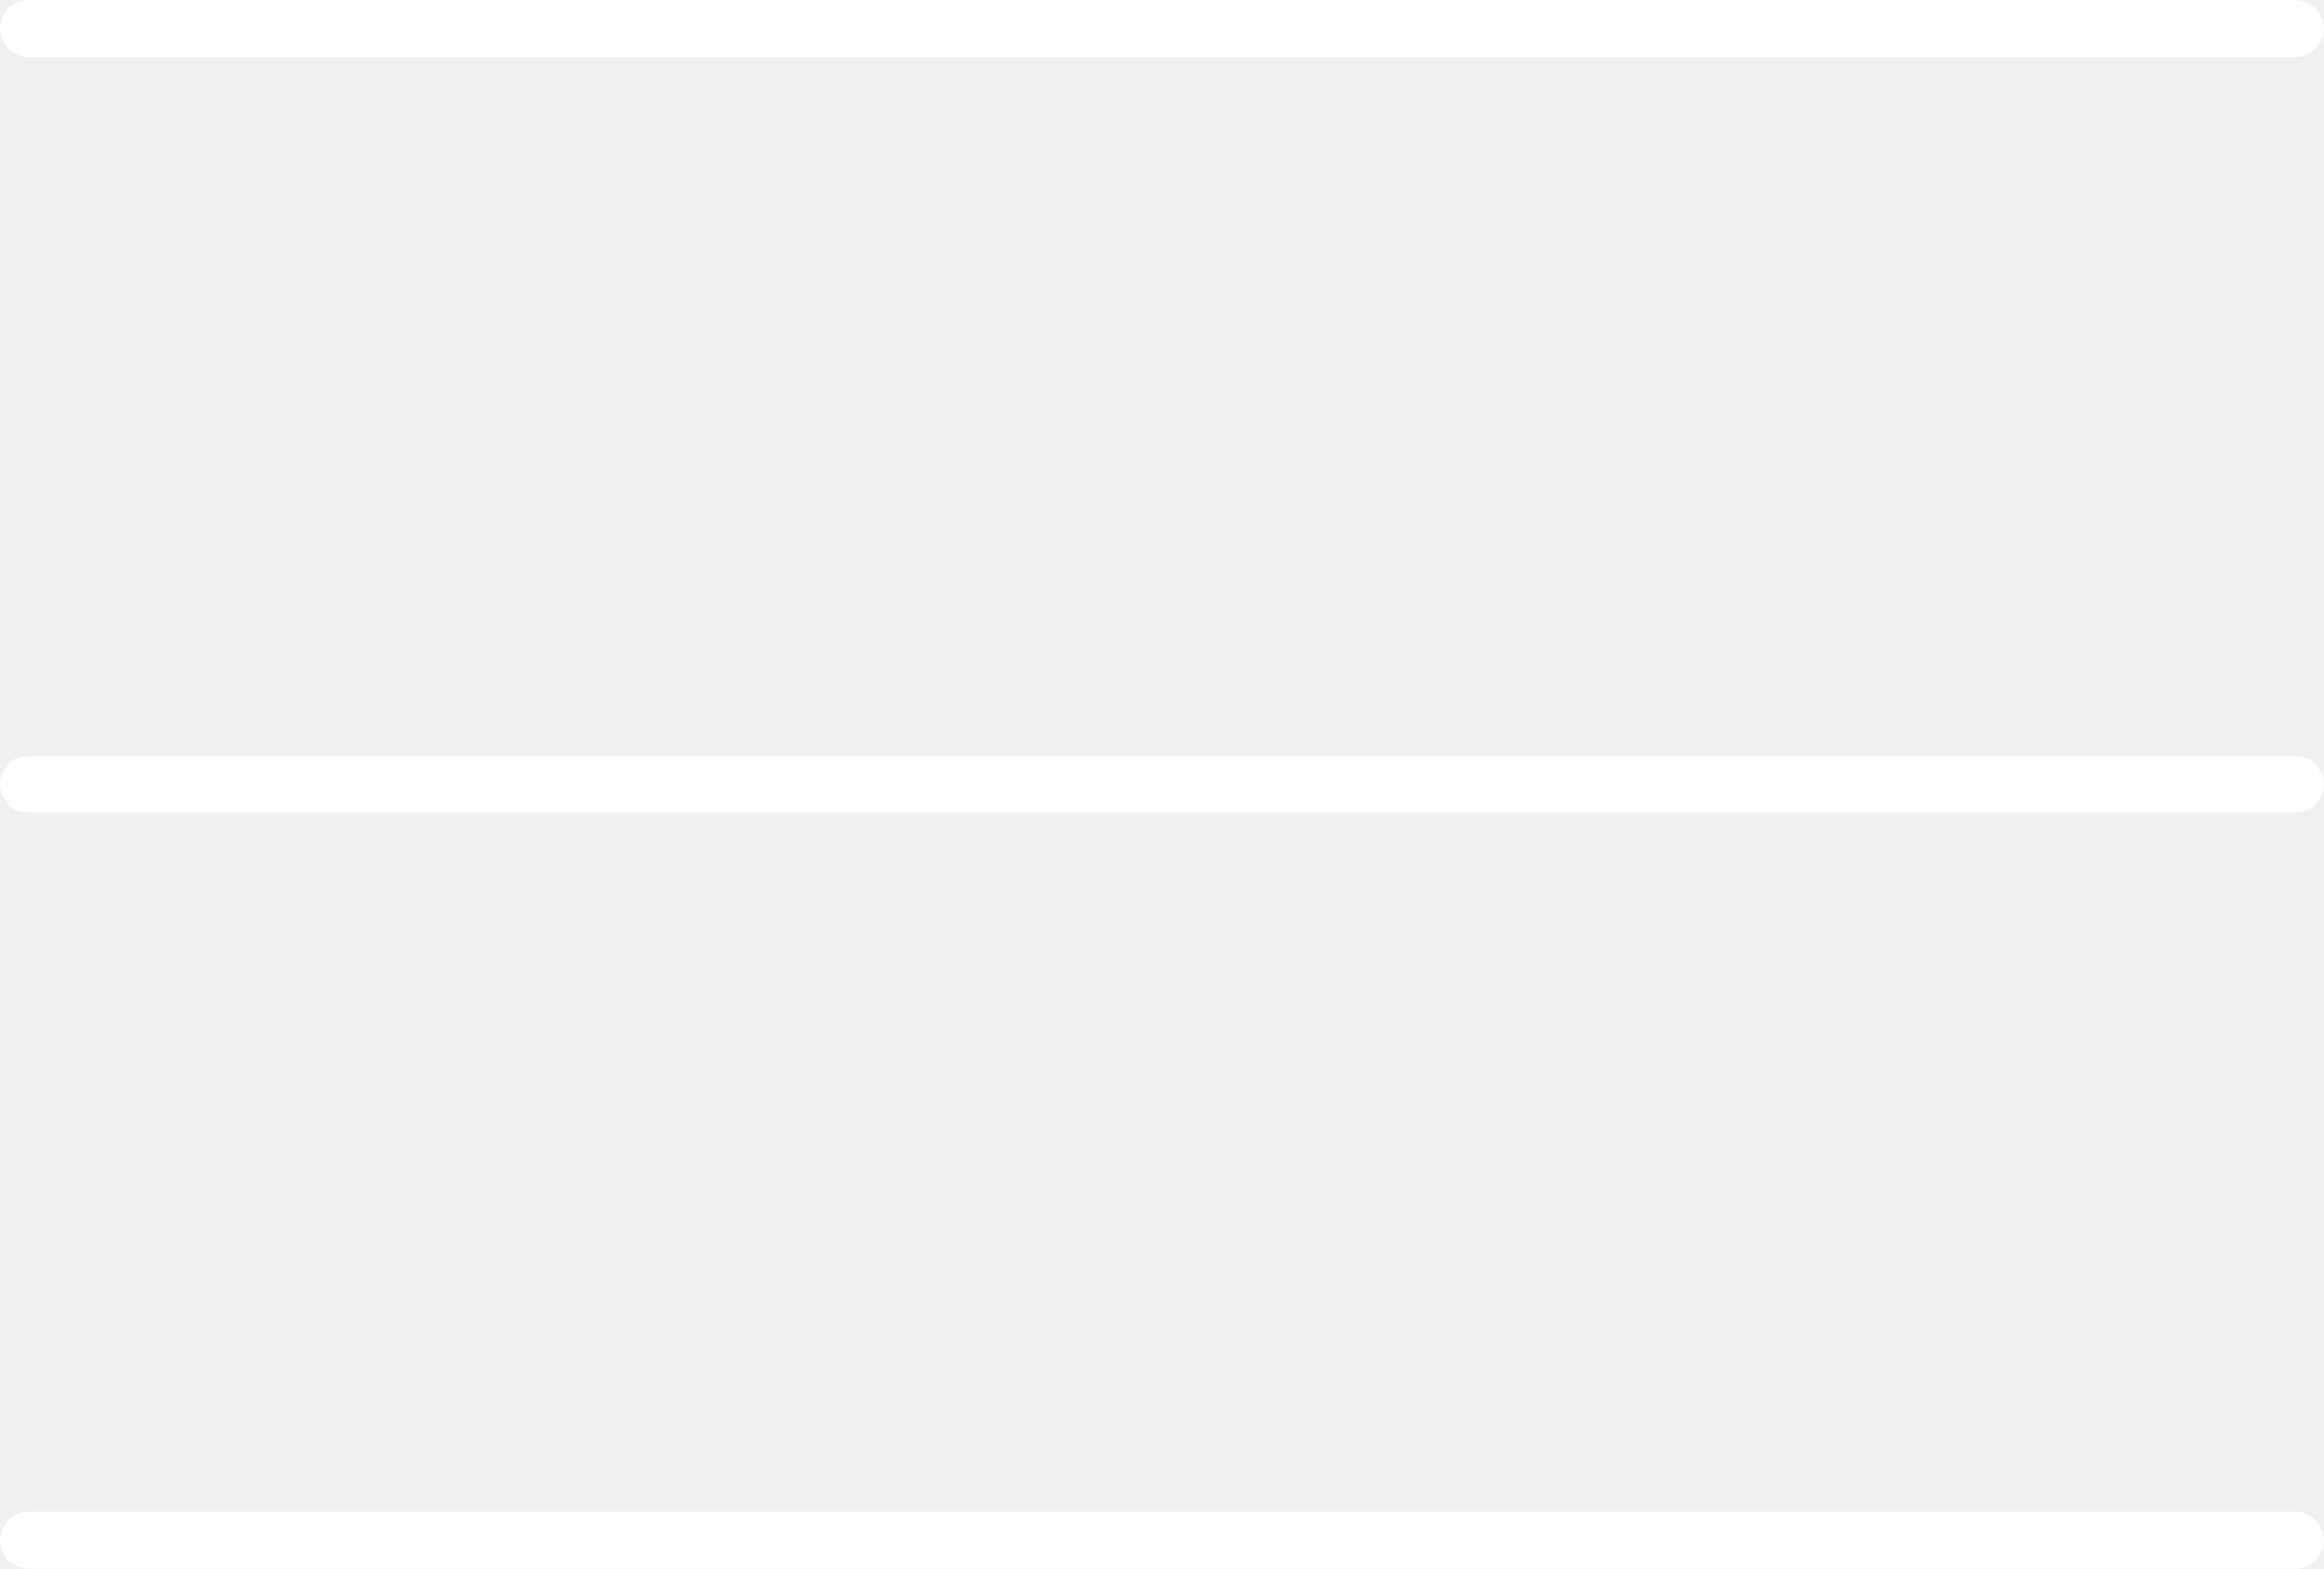
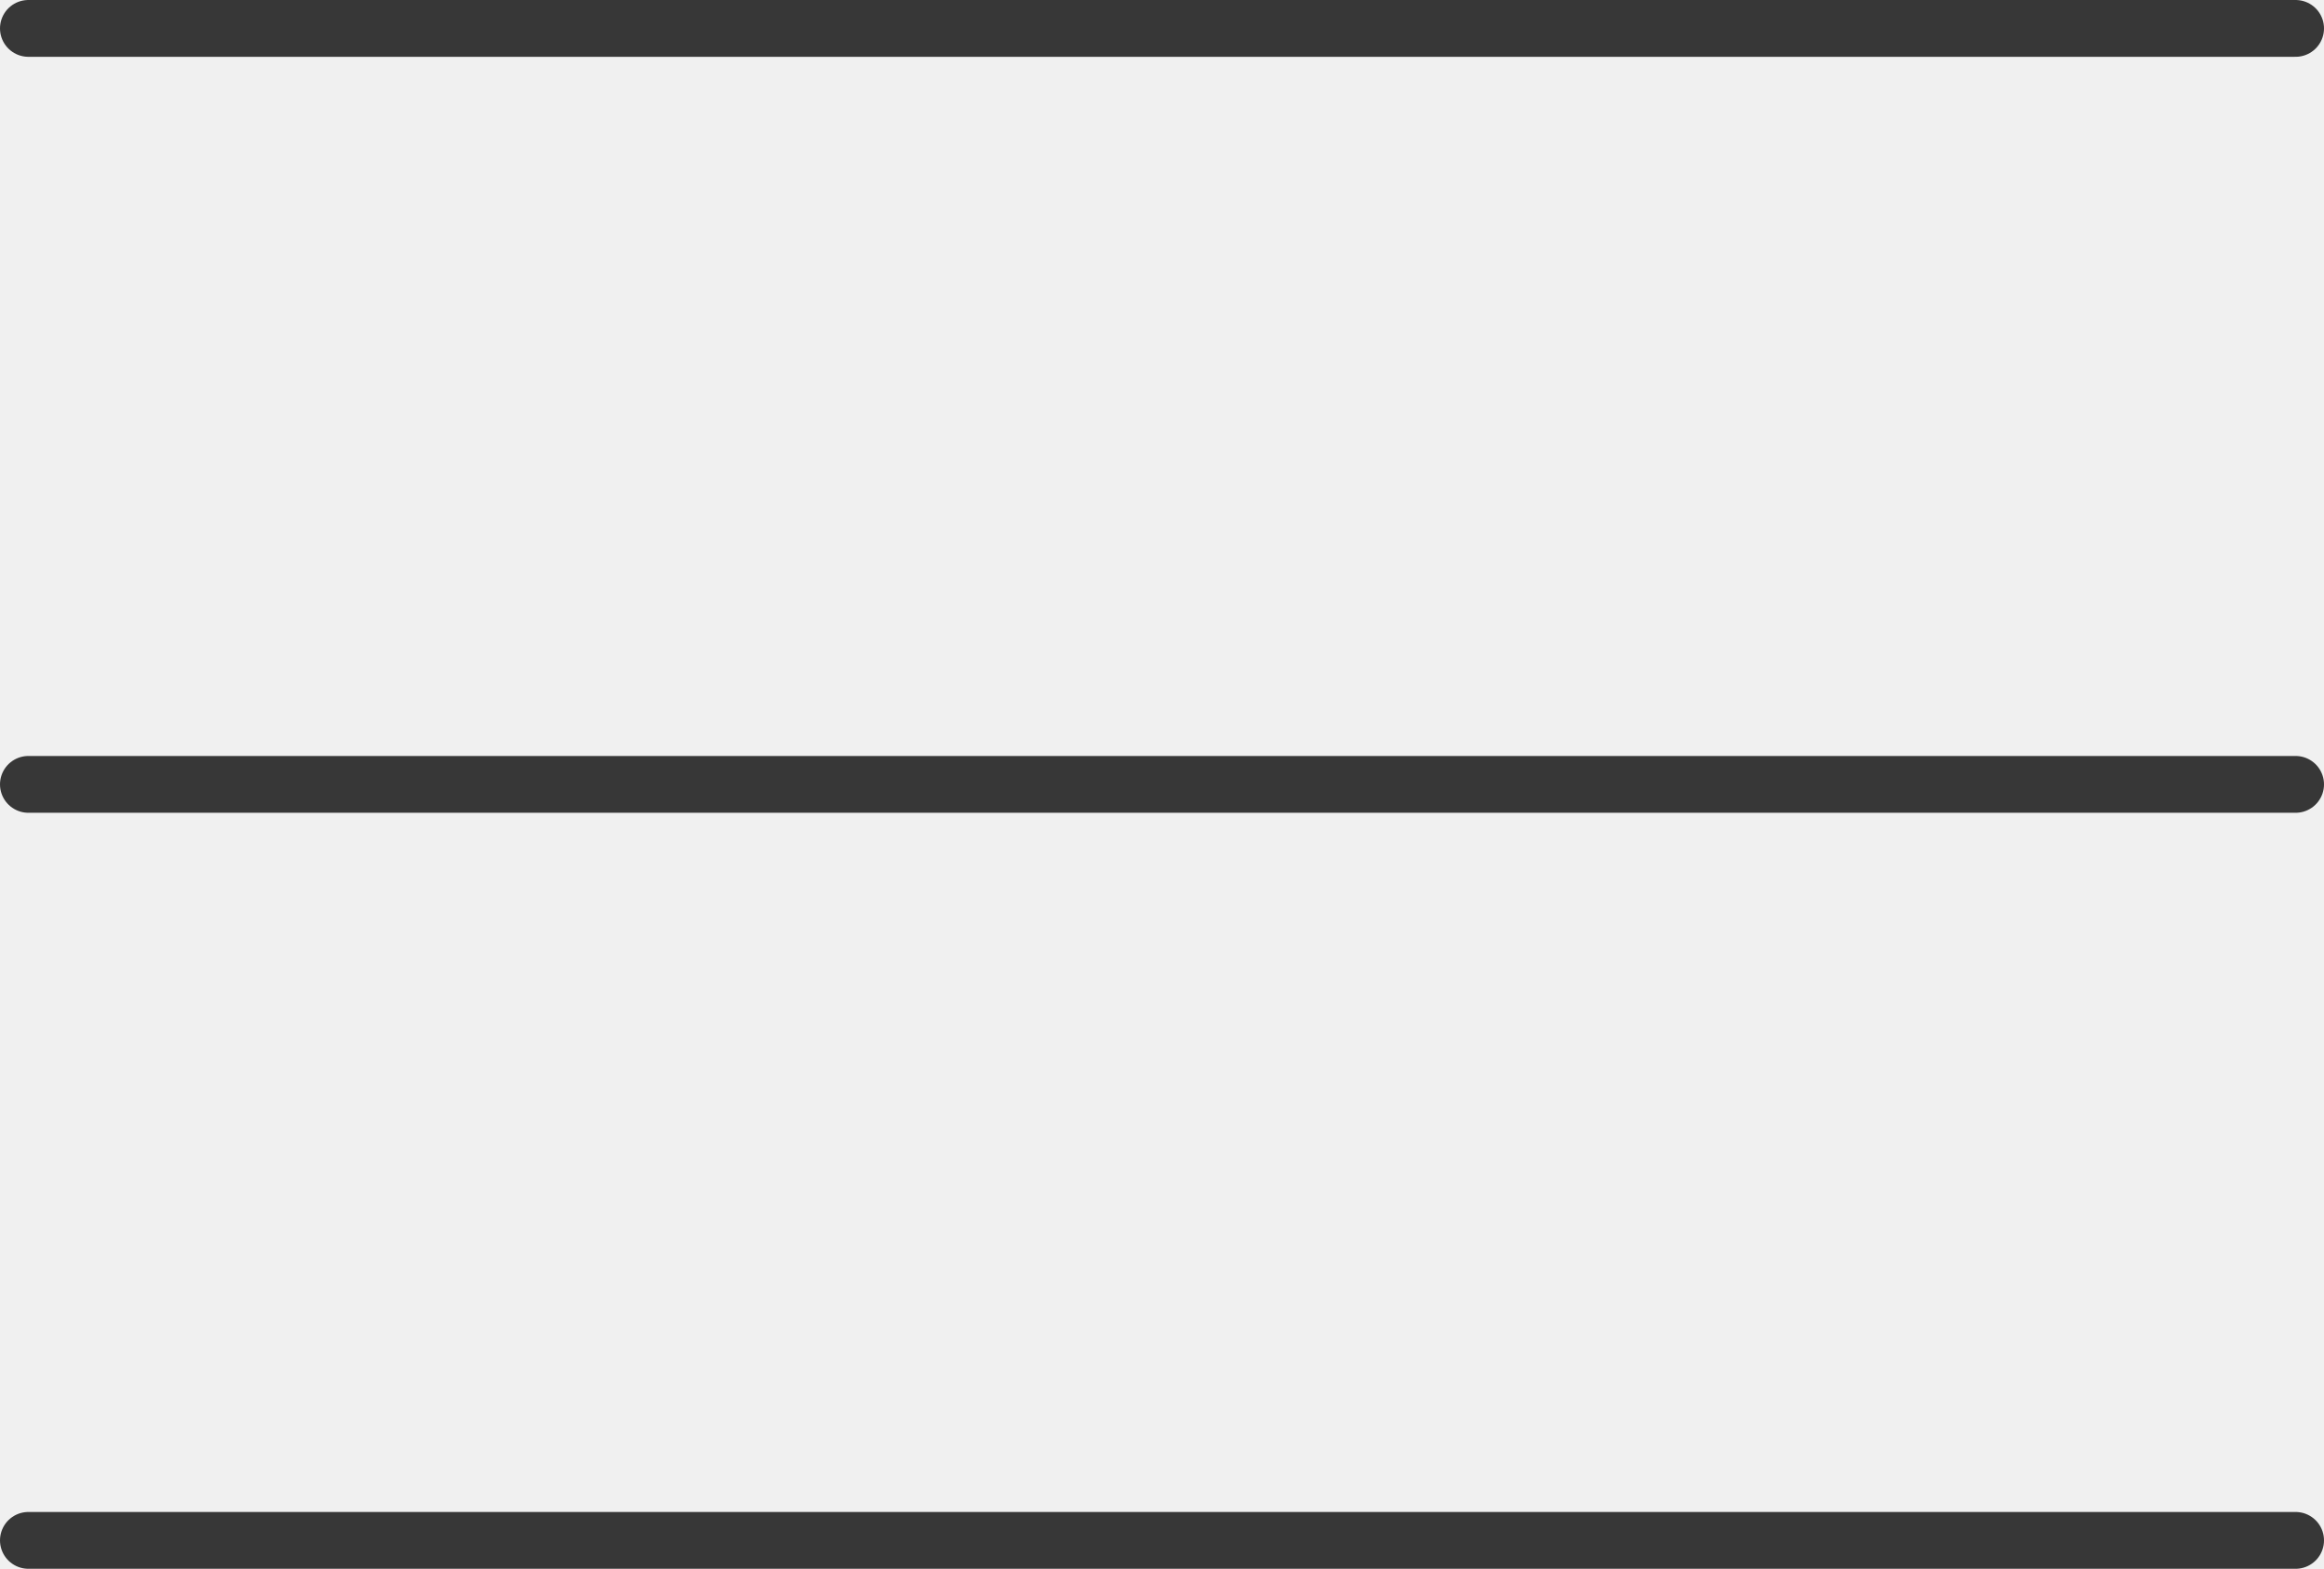
<svg xmlns="http://www.w3.org/2000/svg" width="81.805" height="55.227" viewBox="0 0 81.805 55.227">
  <g id="Group_3" data-name="Group 3" transform="translate(-768.264 -451.5)">
-     <line id="Line_4" data-name="Line 4" x2="79.805" transform="translate(769.264 452.5)" fill="none" stroke="#fff" stroke-linecap="round" stroke-width="2" />
-     <line id="Line_4-2" data-name="Line 4" x2="79.805" transform="translate(769.264 479.113)" fill="none" stroke="#fff" stroke-linecap="round" stroke-width="2" />
-     <line id="Line_4-3" data-name="Line 4" x2="79.805" transform="translate(769.264 505.727)" fill="none" stroke="#fff" stroke-linecap="round" stroke-width="2" />
+     <line id="Line_4" data-name="Line 4" x2="79.805" transform="translate(769.264 452.5)" fill="none" stroke="#373737" stroke-linecap="round" stroke-width="2" />
+     <line id="Line_4-2" data-name="Line 4" x2="79.805" transform="translate(769.264 479.113)" fill="none" stroke="#373737" stroke-linecap="round" stroke-width="2" />
+     <line id="Line_4-3" data-name="Line 4" x2="79.805" transform="translate(769.264 505.727)" fill="none" stroke="#373737" stroke-linecap="round" stroke-width="2" />
  </g>
</svg>
